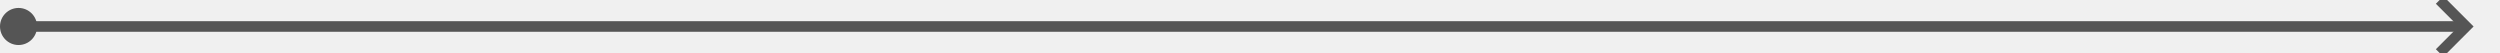
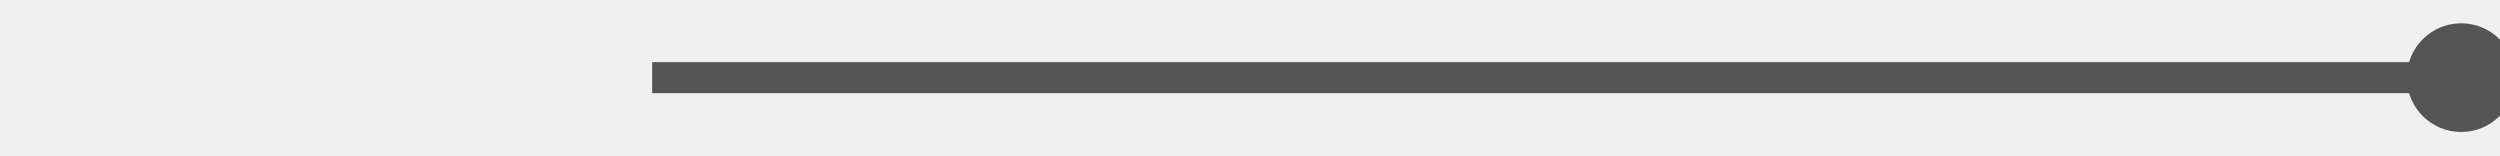
- <svg xmlns="http://www.w3.org/2000/svg" version="1.1" width="472px" height="10px" preserveAspectRatio="xMinYMid meet" viewBox="2992 3994 472 8">
-   <path d="M 2994 3998  L 3457 3998  " stroke-width="2" stroke-dasharray="0" stroke="rgba(85, 85, 85, 1)" fill="none" class="stroke" />
-   <path d="M 2995.5 3994.5  A 3.5 3.5 0 0 0 2992 3998 A 3.5 3.5 0 0 0 2995.5 4001.5 A 3.5 3.5 0 0 0 2999 3998 A 3.5 3.5 0 0 0 2995.5 3994.5 Z M 3451.893 3993.707  L 3456.186 3998  L 3451.893 4002.293  L 3453.307 4003.707  L 3458.307 3998.707  L 3459.014 3998  L 3458.307 3997.293  L 3453.307 3992.293  L 3451.893 3993.707  Z " fill-rule="nonzero" fill="rgba(85, 85, 85, 1)" stroke="none" class="fill" />
+ <svg xmlns="http://www.w3.org/2000/svg" version="1.1" width="161px" height="10px" preserveAspectRatio="xMinYMid meet" viewBox="2303 4174 161 8">
+   <defs>
+     <mask fill="white" id="Clip201">
+       <path d="M 2303 4159  L 2345 4159  L 2345 4198  L 2303 4198  Z M 2298 4043  L 2474 4043  L 2474 4198  L 2298 4198  Z " fill-rule="evenodd" />
+     </mask>
+   </defs>
+   <path d="M 2463 4178  L 2308 4178  L 2308 4055  " stroke-width="2" stroke-dasharray="0" stroke="rgba(85, 85, 85, 1)" fill="none" class="stroke" mask="url(#Clip201)" />
+   <path d="M 2461.5 4174.5  A 3.5 3.5 0 0 0 2458 4178 A 3.5 3.5 0 0 0 2461.5 4181.5 A 3.5 3.5 0 0 0 2465 4178 A 3.5 3.5 0 0 0 2461.5 4174.5 Z M 2303.707 4060.107  L 2308 4055.814  L 2312.293 4060.107  L 2313.707 4058.693  L 2308.707 4053.693  L 2308 4052.986  L 2307.293 4053.693  L 2302.293 4058.693  L 2303.707 4060.107  Z " fill-rule="nonzero" fill="rgba(85, 85, 85, 1)" stroke="none" class="fill" mask="url(#Clip201)" />
</svg>
